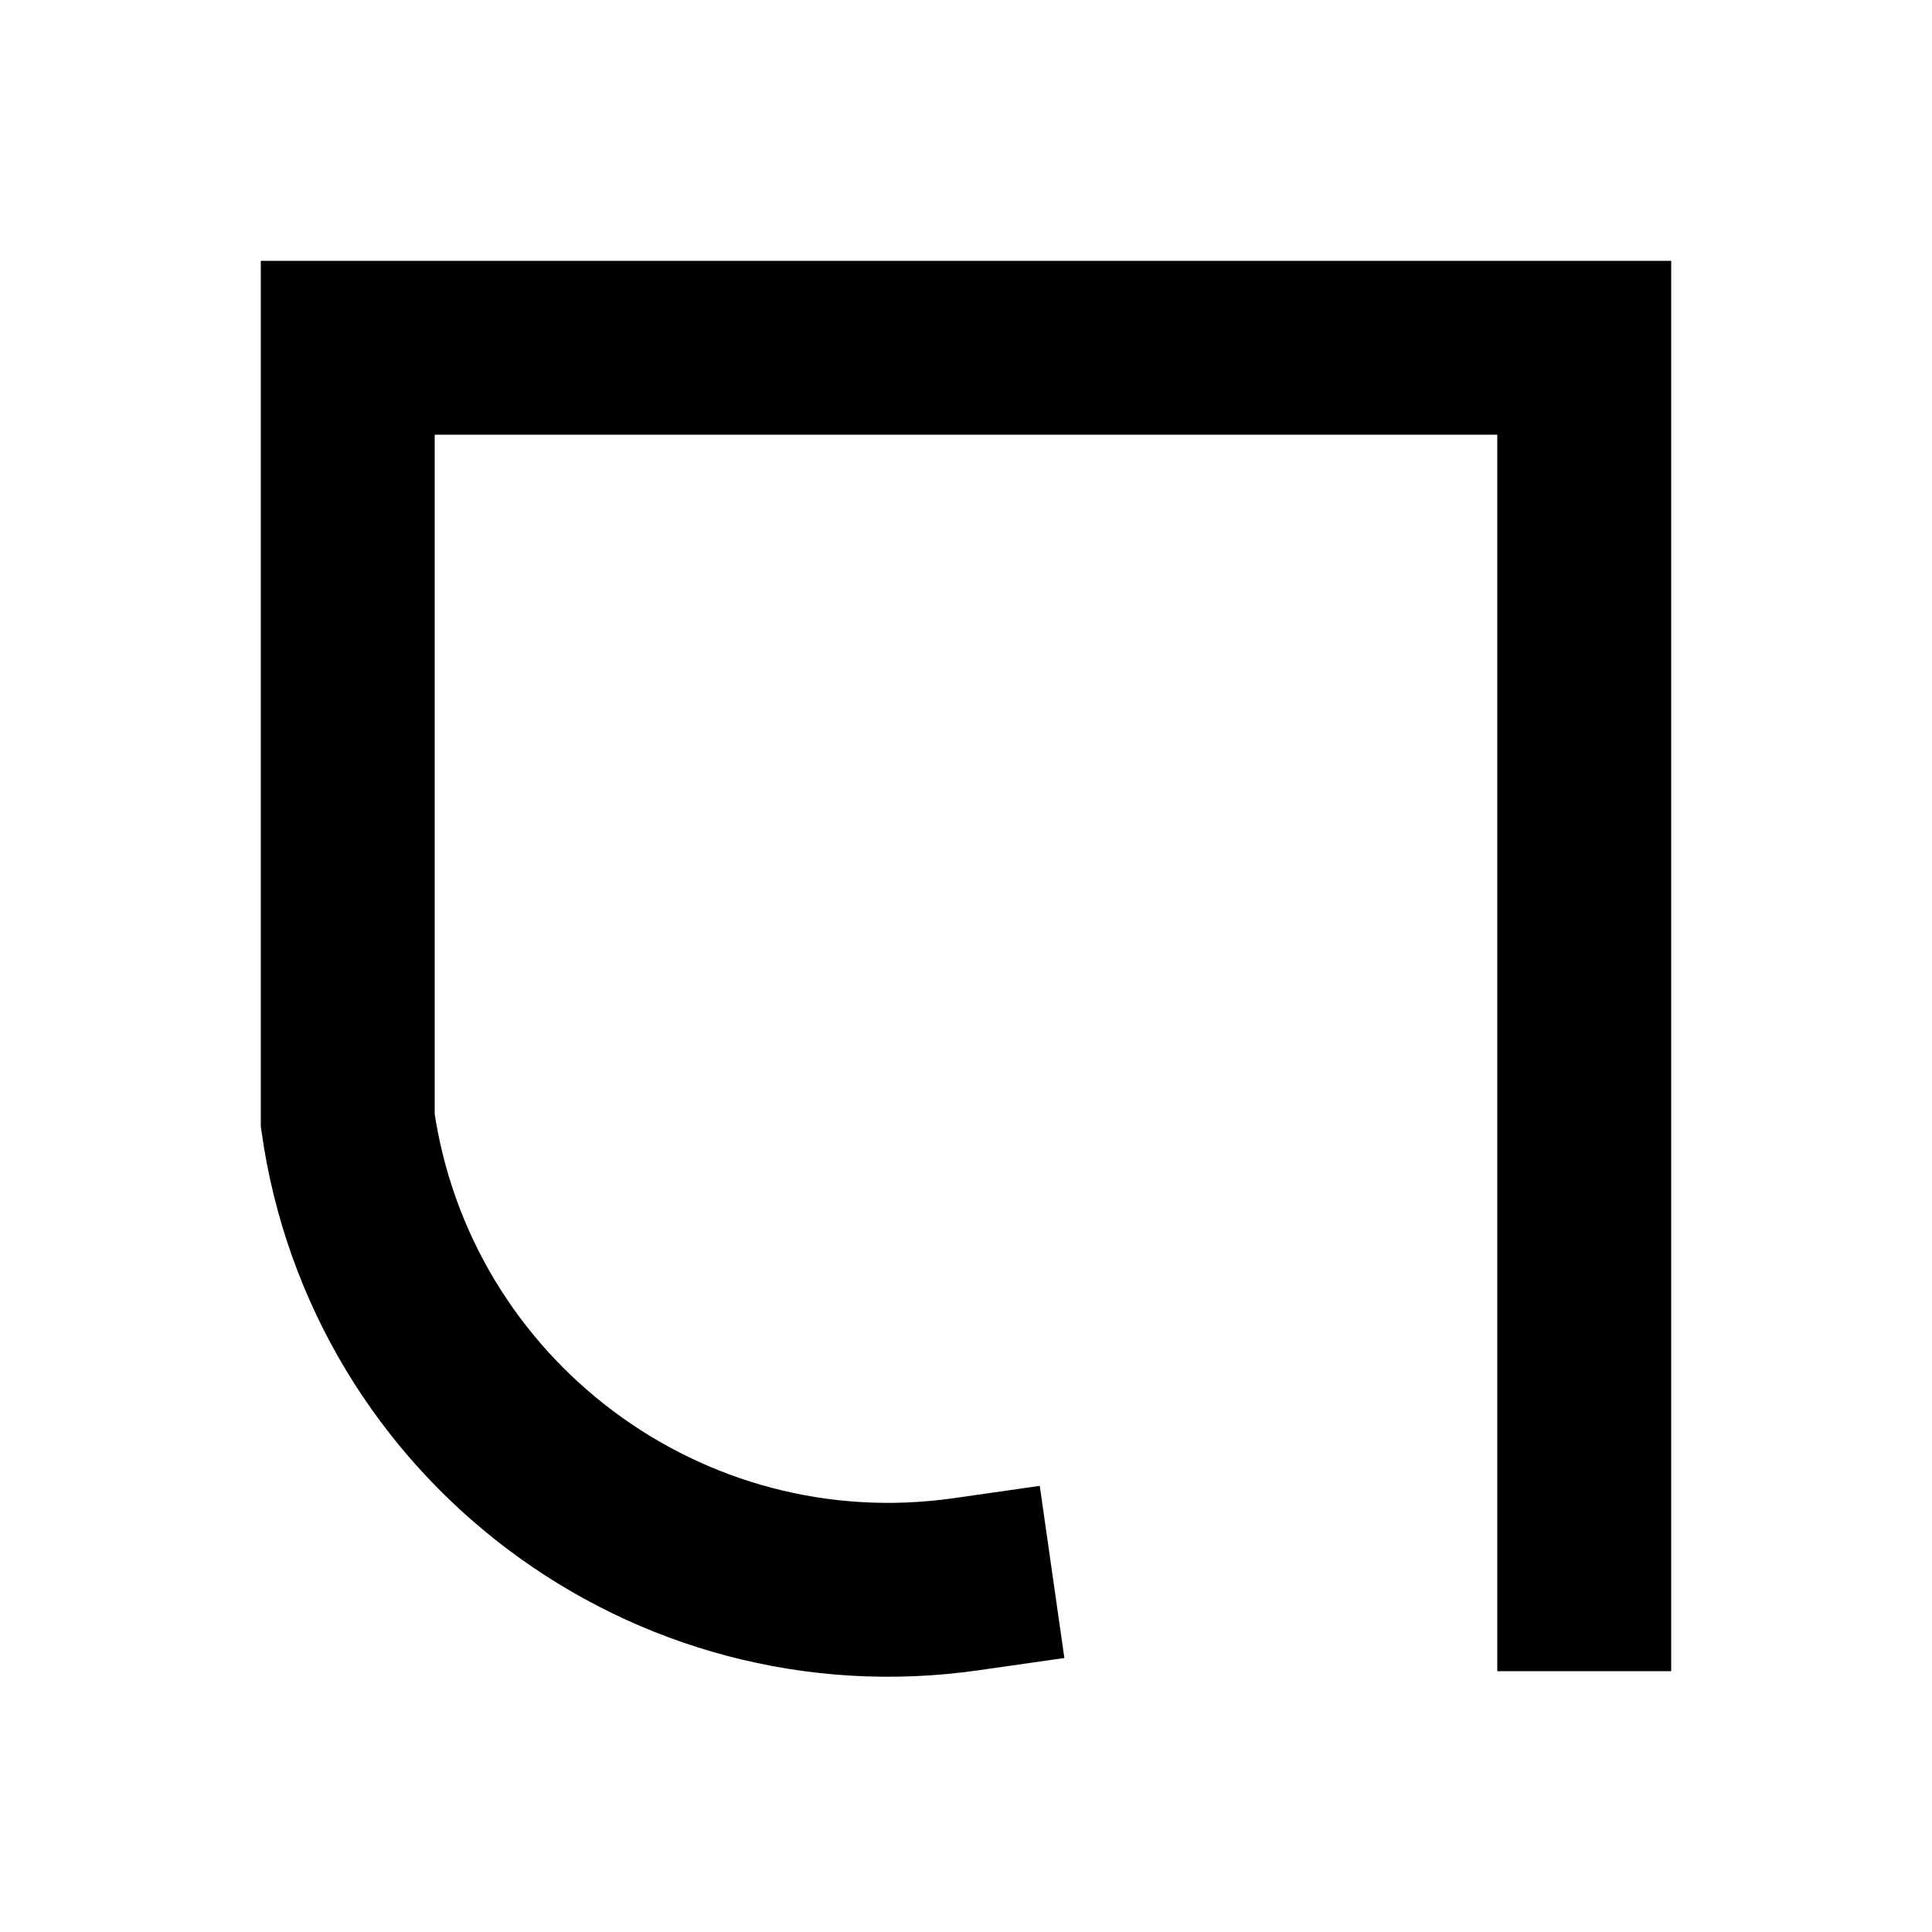
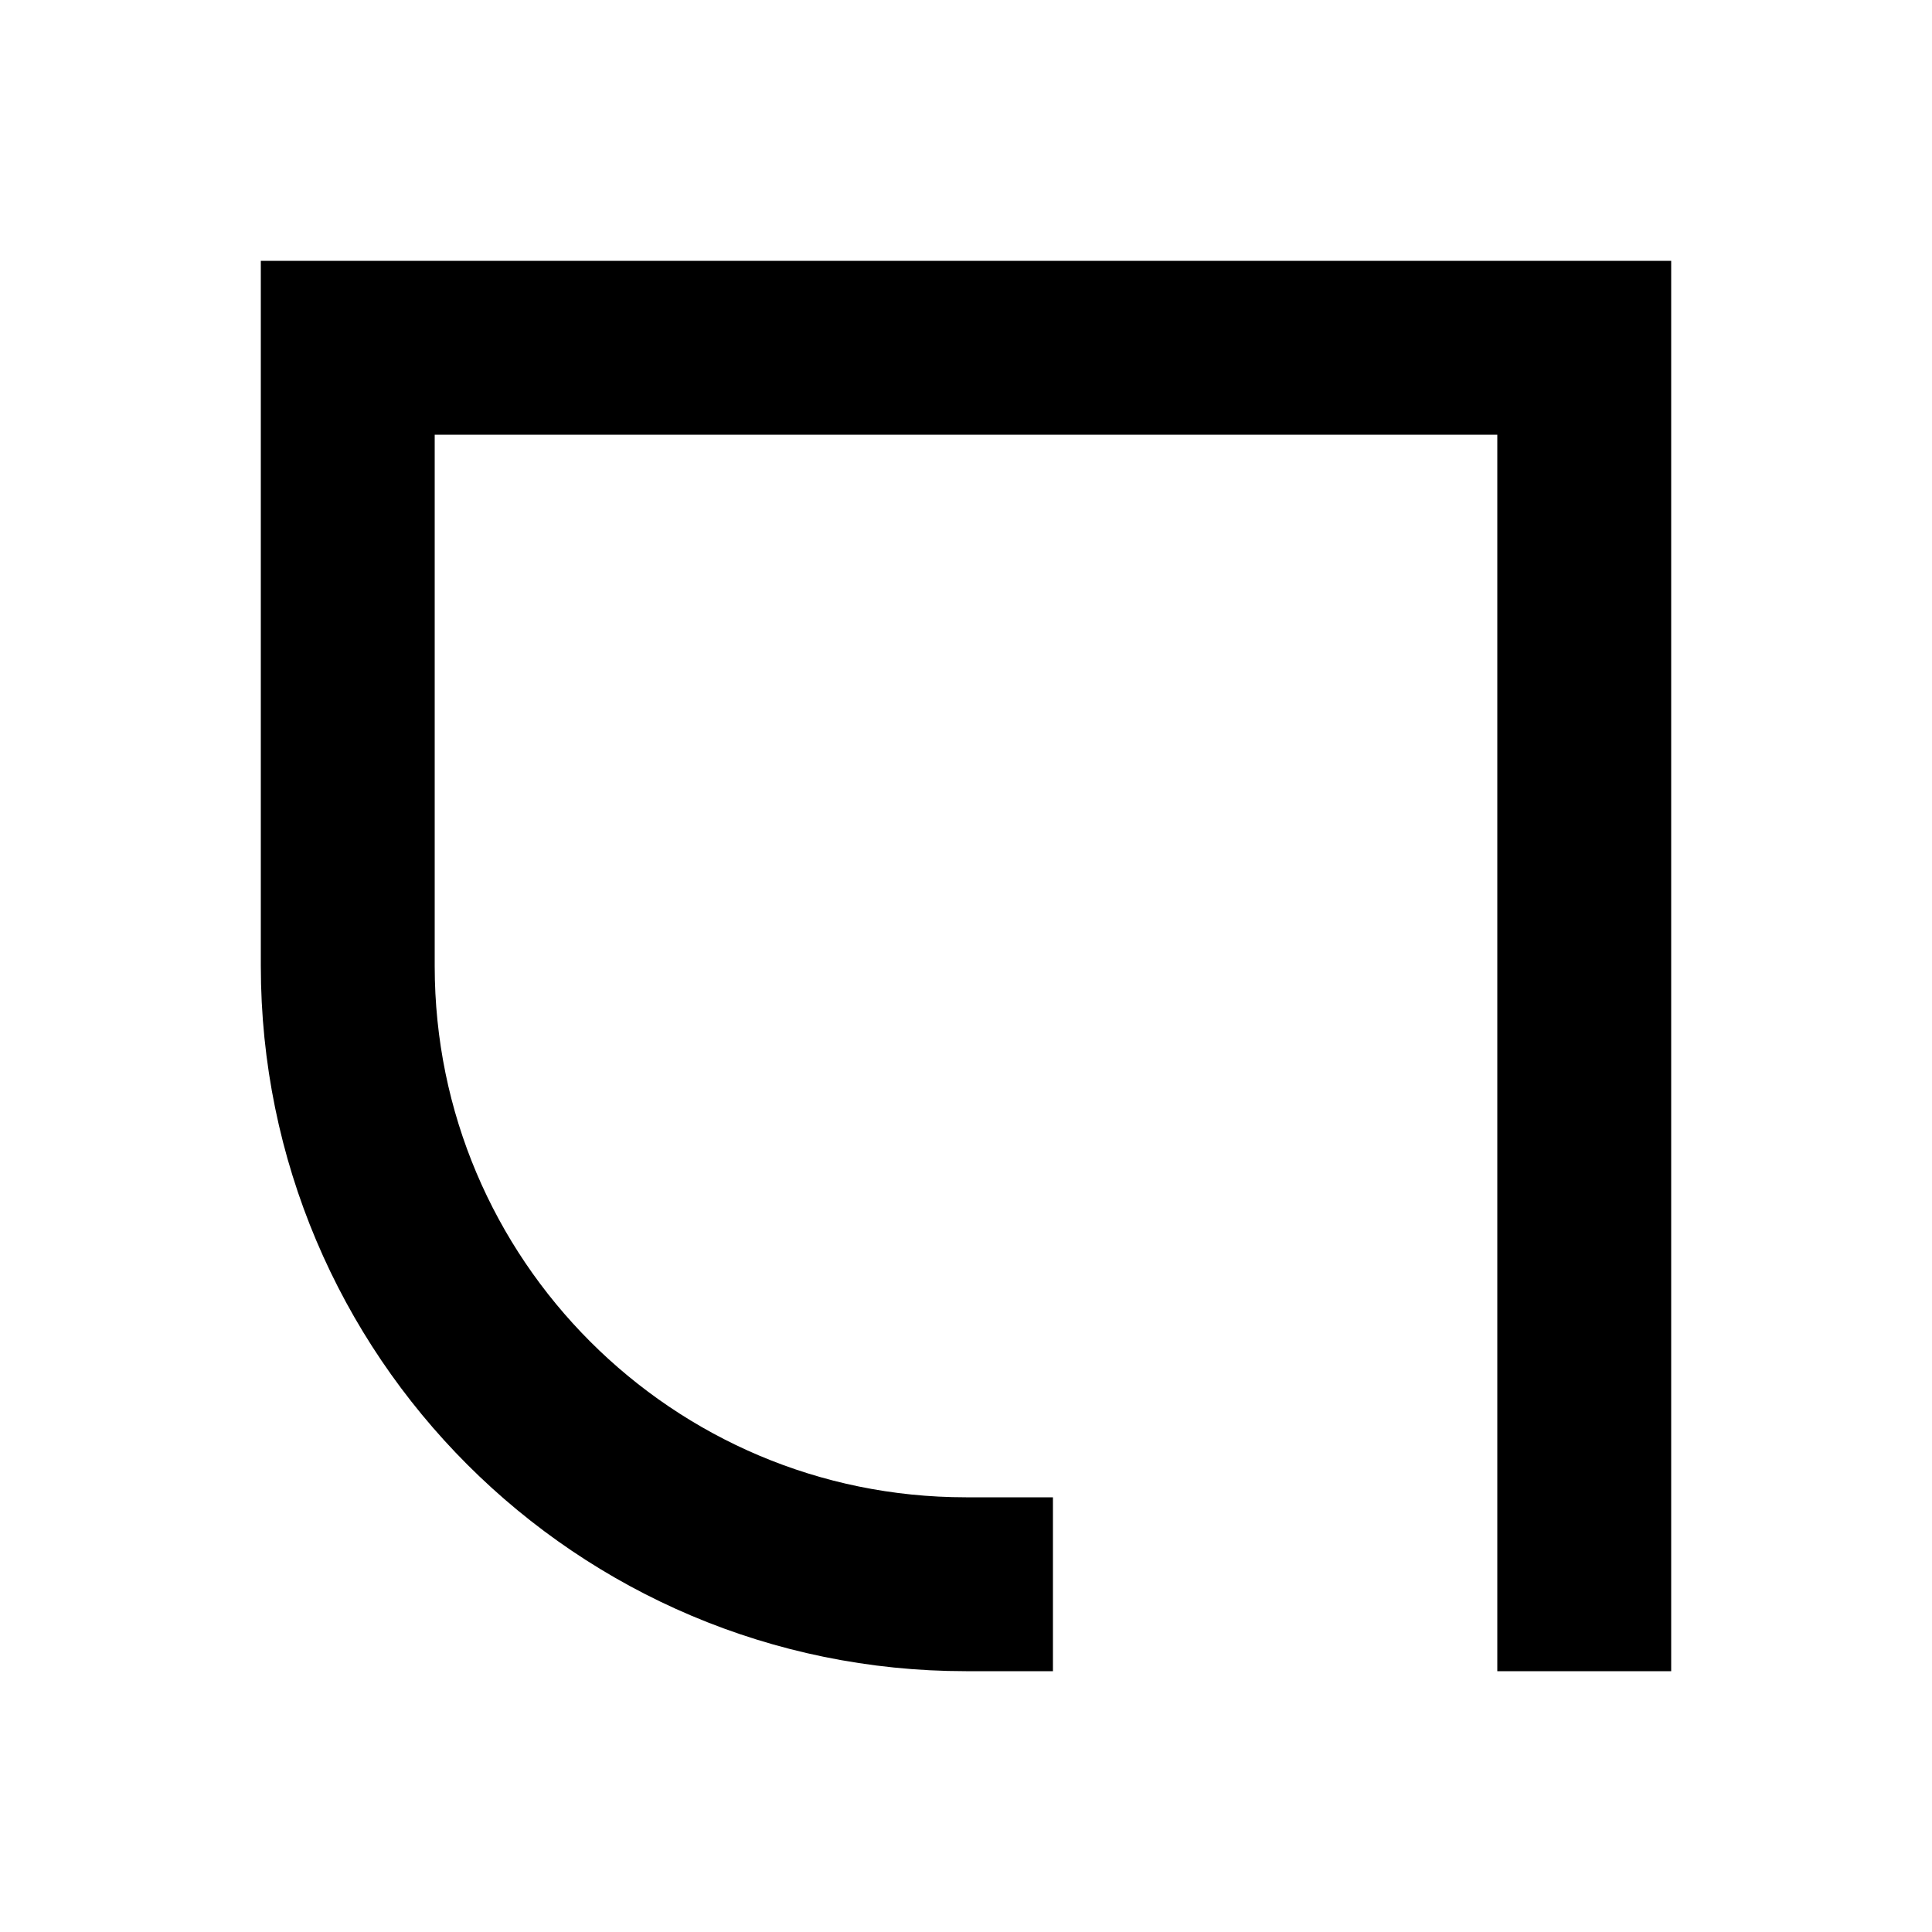
<svg xmlns="http://www.w3.org/2000/svg" viewBox="0 0 100 100" fill="none" stroke="currentColor" stroke-width="9" stroke-linecap="square" stroke-linejoin="miter">
-   <path d="M 82 82 L 82 18 L 18 18 L 18 58 A 28.28 28.28 0 0 0 50 82" />
+   <path d="M 82 82 L 82 18 L 18 18 L 18 50 A 32 32 0 0 0 50 82" />
</svg>
